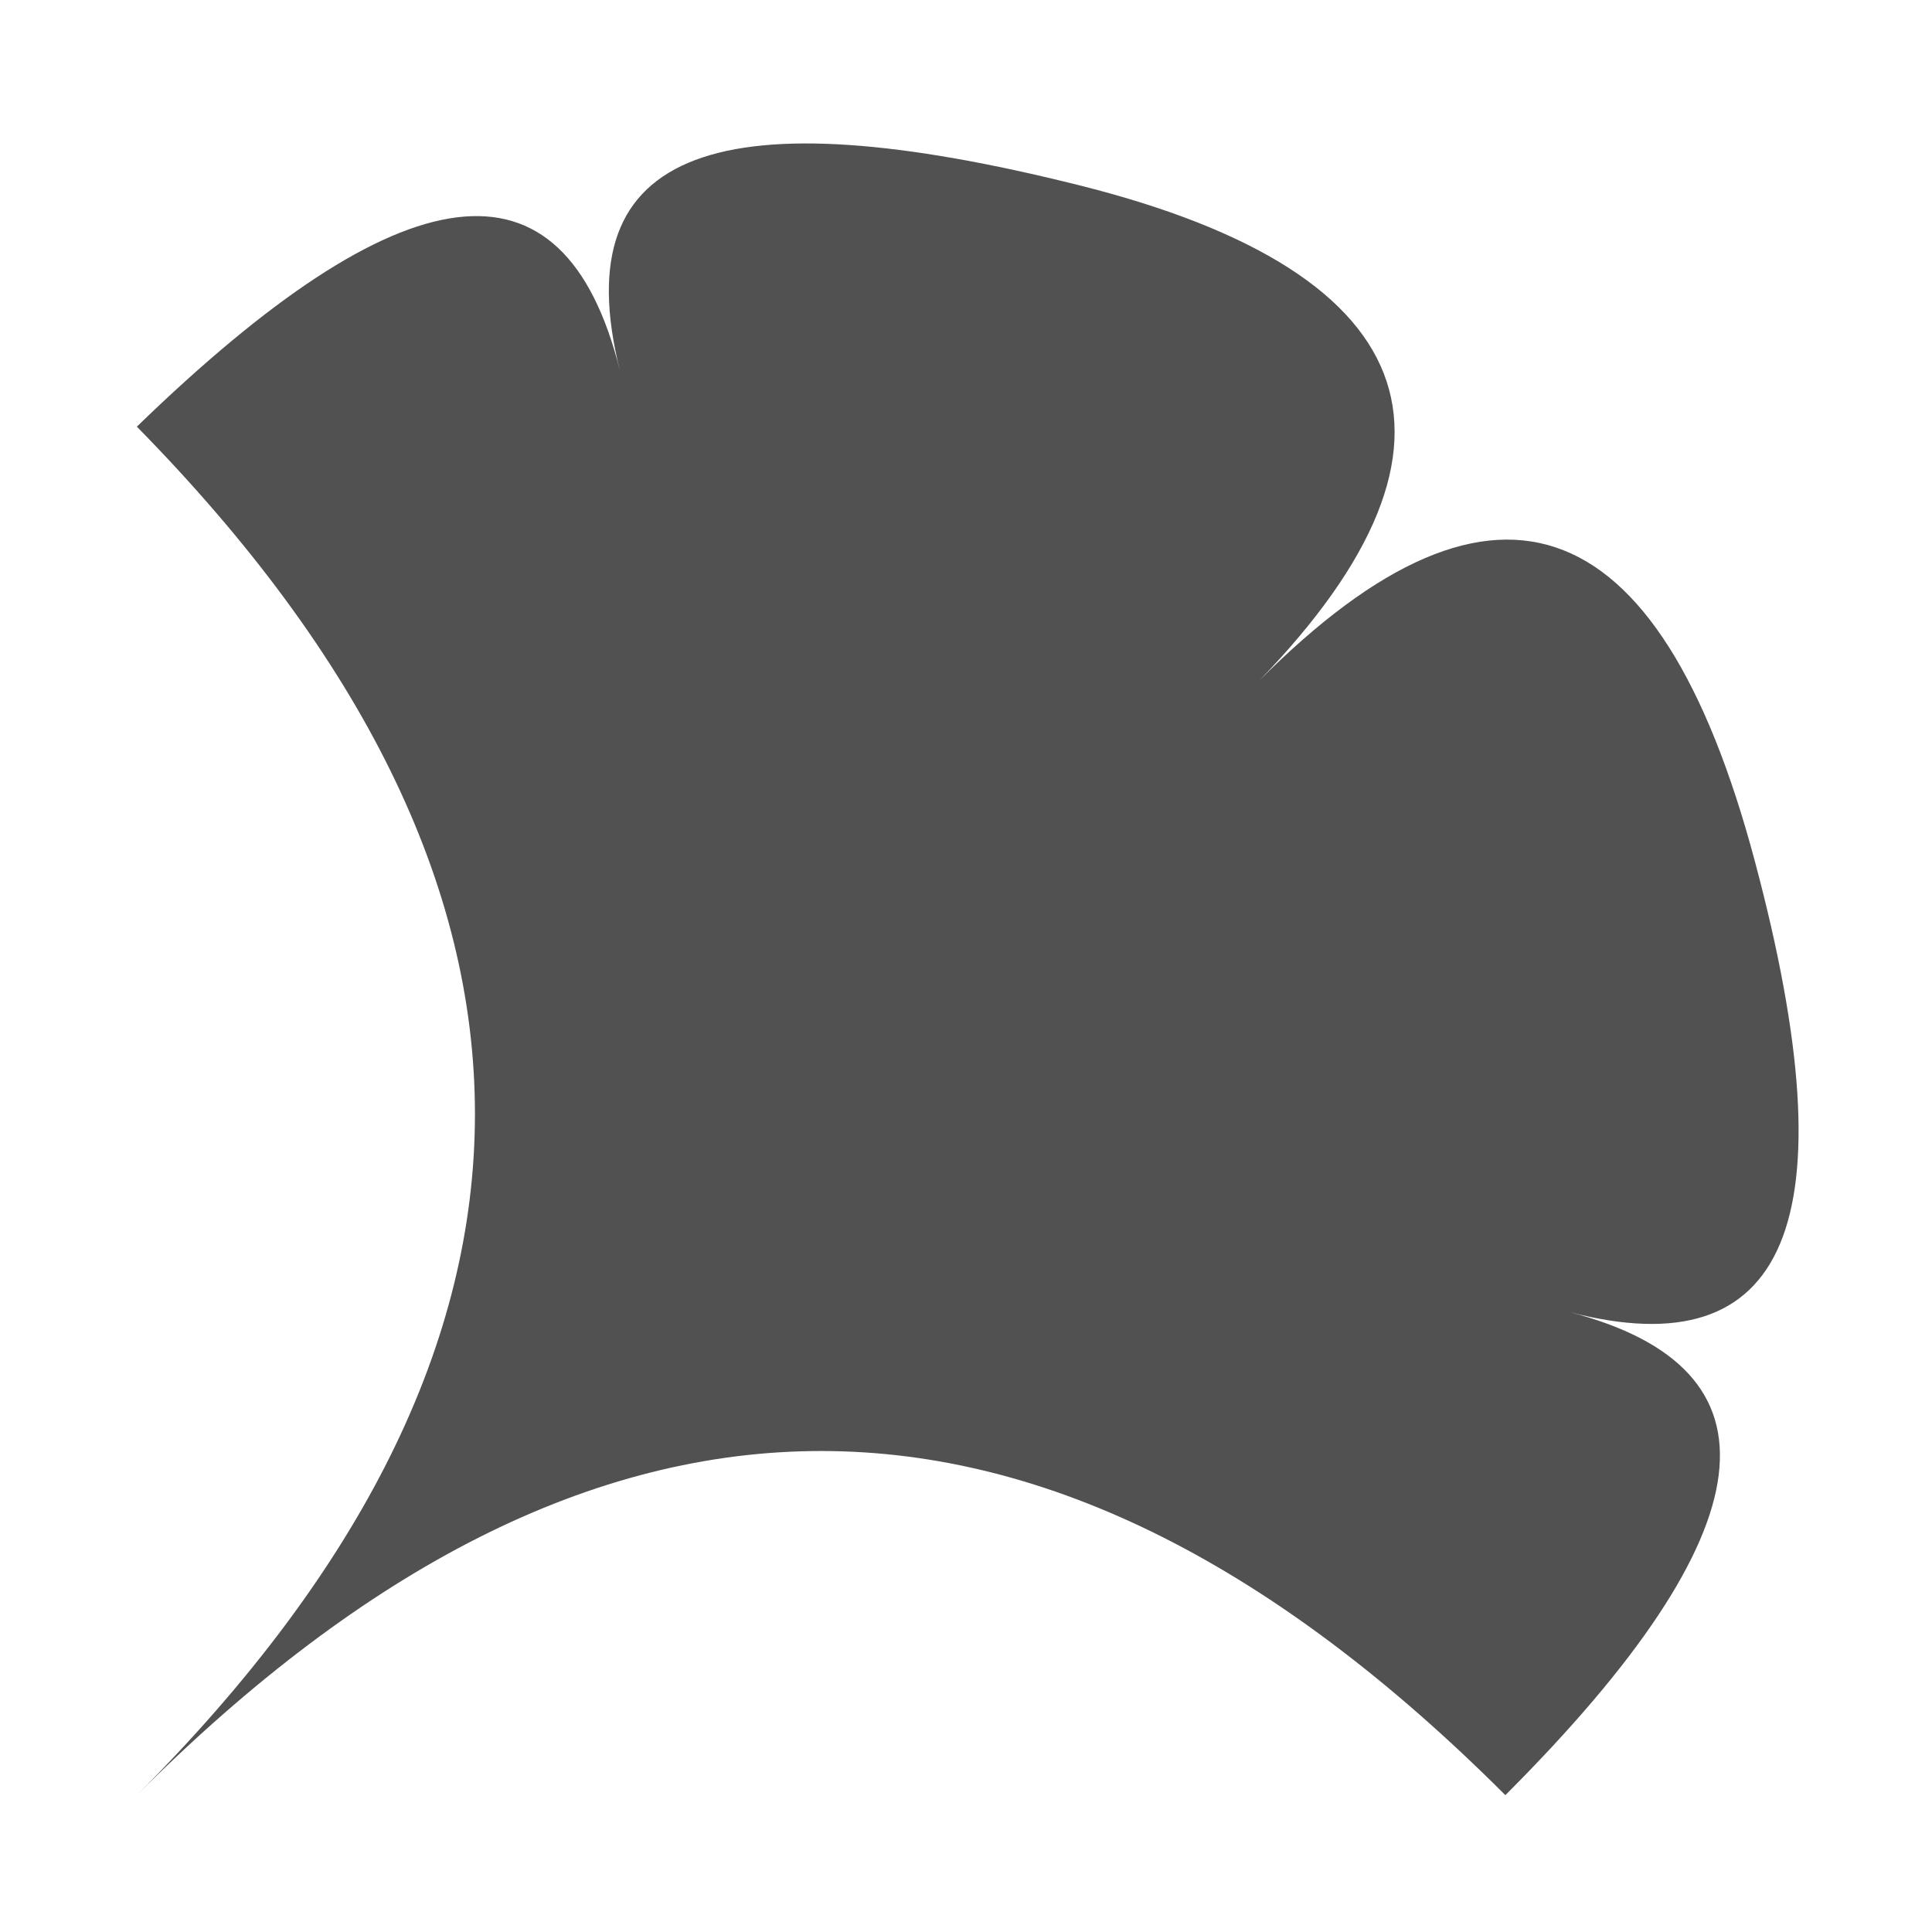
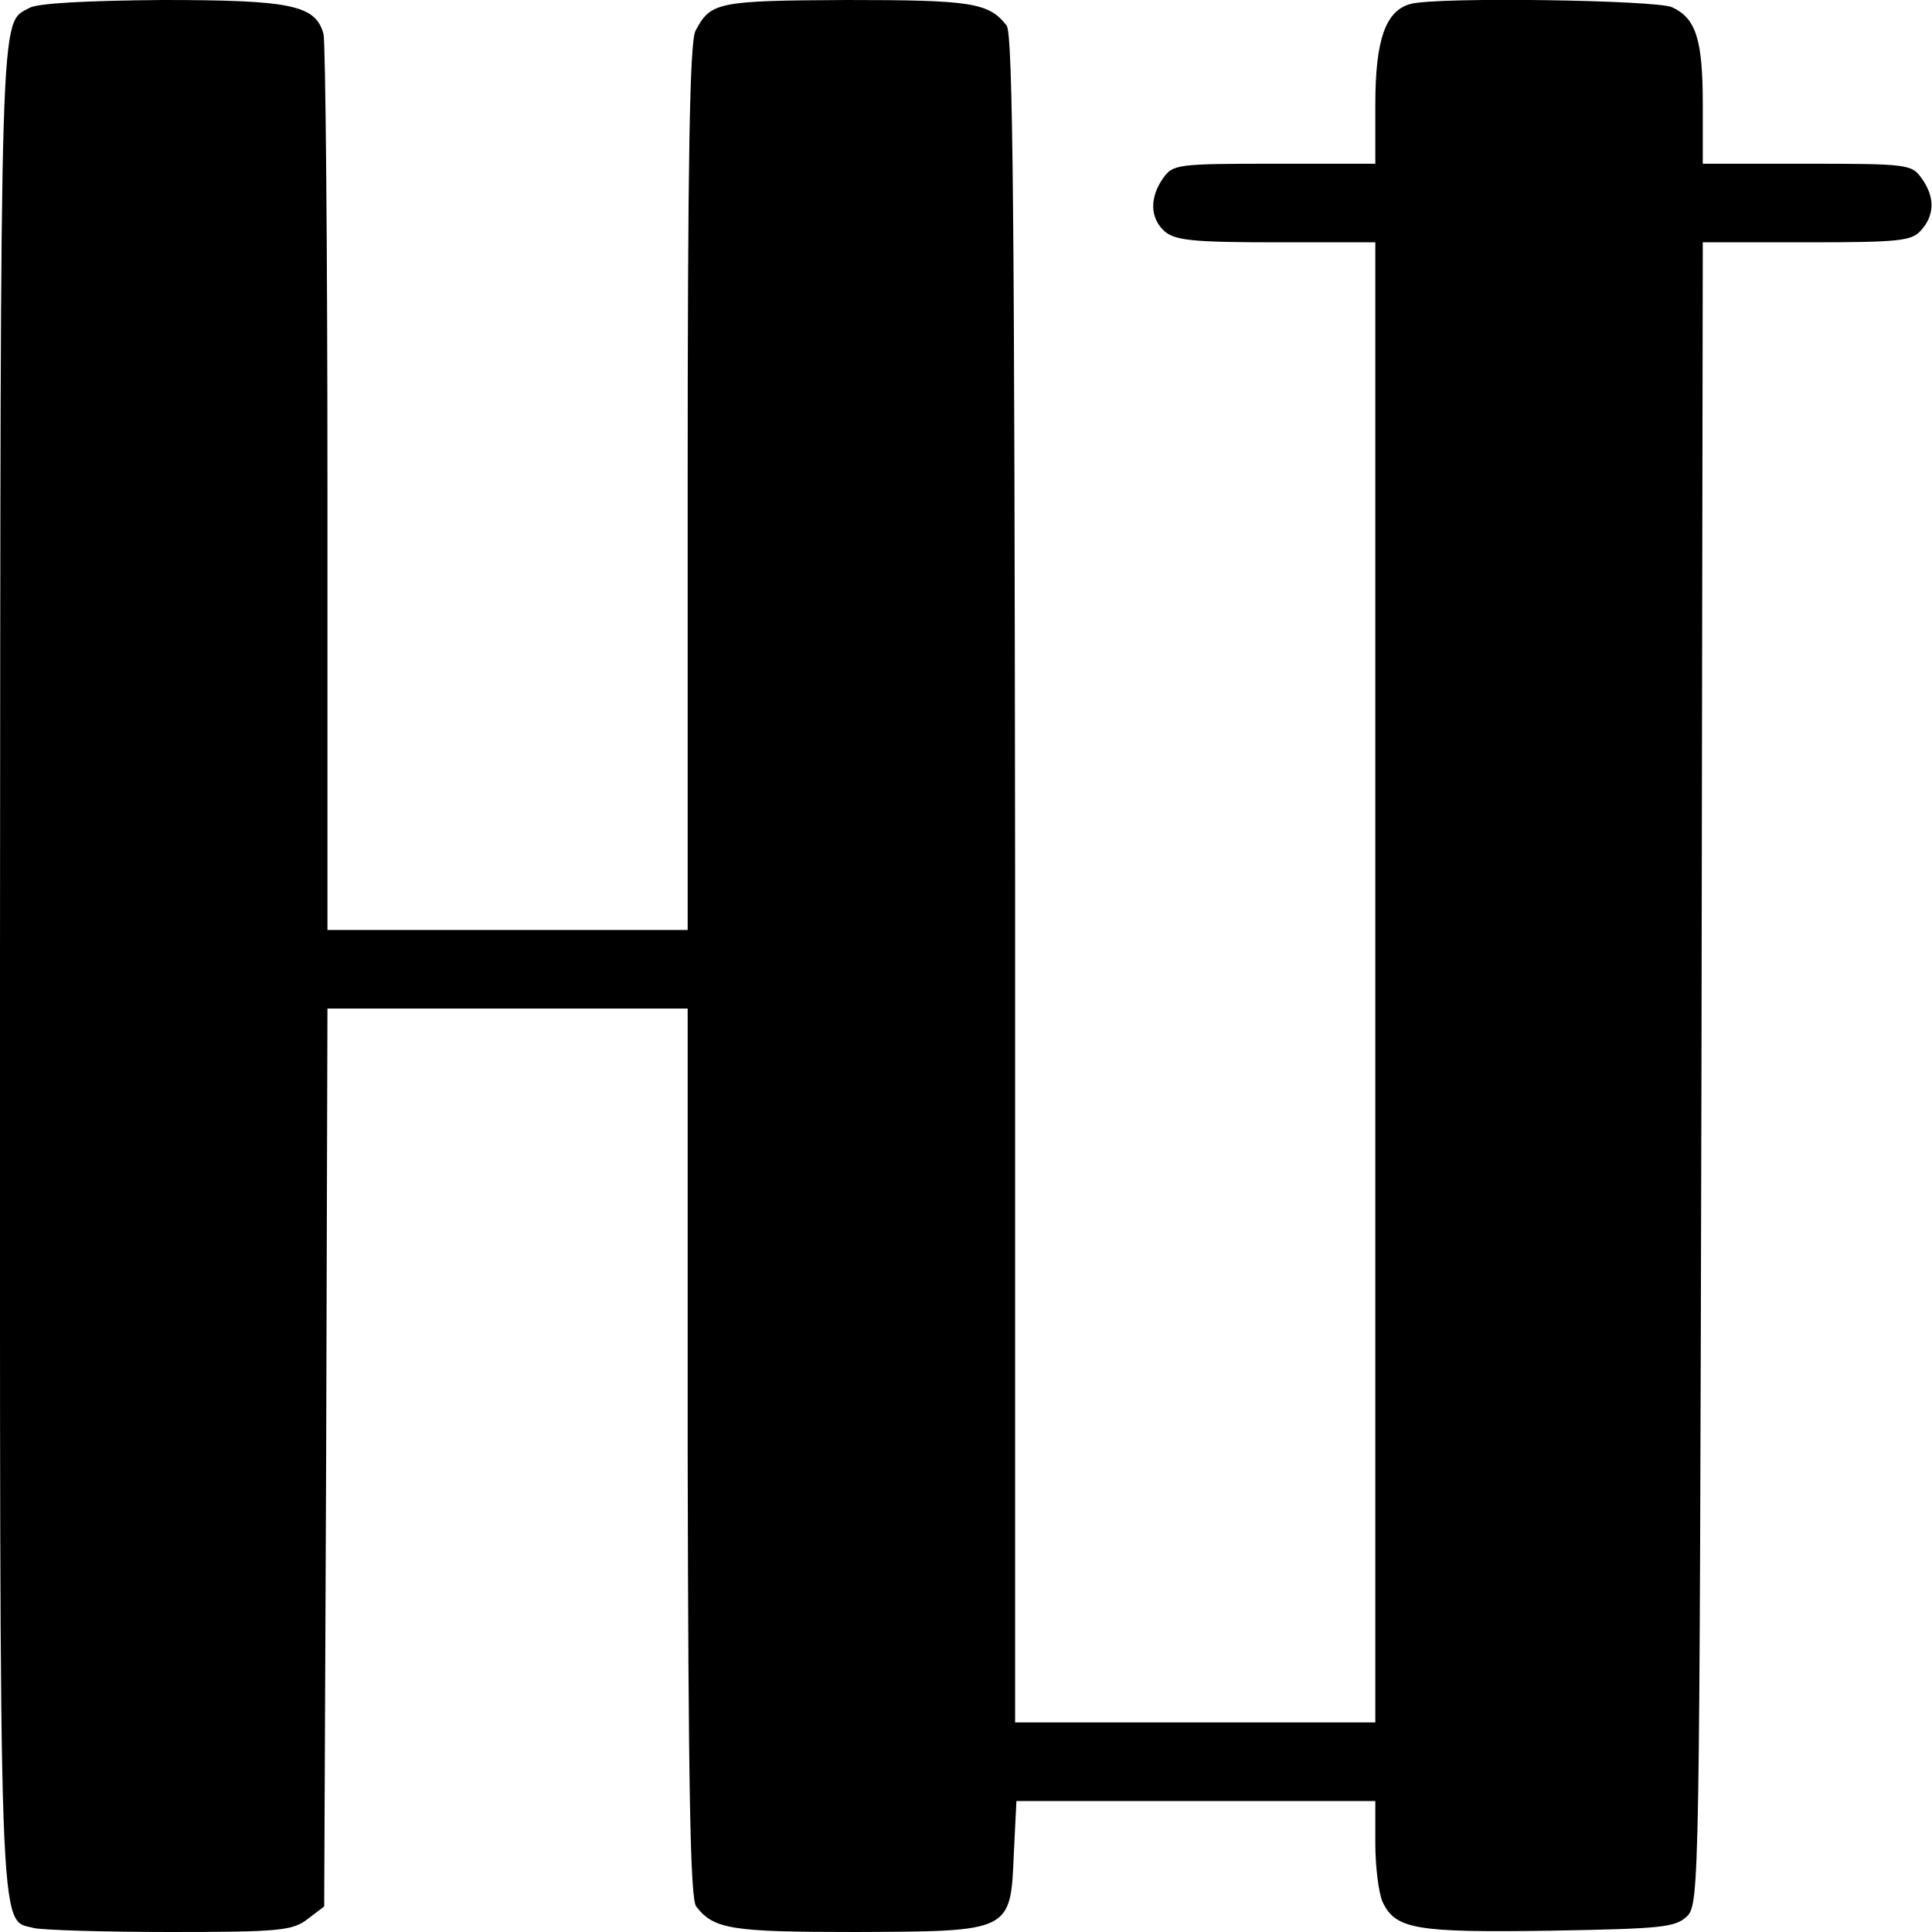
- <svg xmlns="http://www.w3.org/2000/svg" version="1.1" x="0px" y="0px" width="24px" height="24px" viewBox="0 0 24 24">
-   <style type="text/css">
- 	.st0{fill:#515151;}
- </style>
-   <path class="st0" d="M1.7,22.3c5.7-5.7,11.3-5.7,17,0c3.3-3.3,3.5-5.3,0.8-6c2.7,0.7,3.5-1.1,2.3-5.6s-3.3-5.2-6.3-2.1  c3-3,2.3-5.2-2.1-6.3S7,1.8,7.7,4.6C7,1.8,5,2.1,1.7,5.3C7.3,11,7.3,16.7,1.7,22.3" />
+ <svg xmlns="http://www.w3.org/2000/svg" version="1.0" width="295pt" height="295pt" viewBox="0 0 295 295" preserveAspectRatio="xMidYMid meet">
+   <g transform="translate(0,295) scale(0.1,-0.1)" fill="#000000" stroke="none">
+     <path d="M45 2938 c-46 -26 -44 32 -45 -1456 0 -1530 -3 -1461 52 -1476 13 -3 106 -6 208 -6 167 0 187 2 210 20 l25 19 3 685 2 686 275 0 275 0 0 -677 c1 -517 4 -682 13 -694 27 -35 54 -39 244 -39 237 1 236 0 241 119 l4 81 274 0 274 0 0 -65 c0 -35 5 -75 11 -89 20 -42 51 -47 256 -44 171 3 191 5 209 22 19 19 19 51 22 1288 l2 1268 159 0 c140 0 160 2 174 18 21 23 22 51 1 80 -15 21 -21 22 -175 22 l-159 0 0 90 c0 99 -10 132 -47 149 -25 11 -359 16 -399 5 -38 -10 -54 -54 -54 -153 l0 -91 -154 0 c-149 0 -155 -1 -170 -22 -21 -30 -20 -61 2 -81 16 -14 43 -17 170 -17 l152 0 0 -1130 0 -1130 -275 0 -275 0 0 1288 c-1 996 -3 1291 -13 1303 -27 35 -54 39 -244 39 -197 -1 -208 -3 -231 -47 -9 -16 -12 -203 -12 -697 l0 -676 -275 0 -275 0 0 673 c0 369 -3 682 -6 695 -12 44 -48 52 -246 52 -119 -1 -190 -5 -203 -12z" />
+   </g>
</svg>
